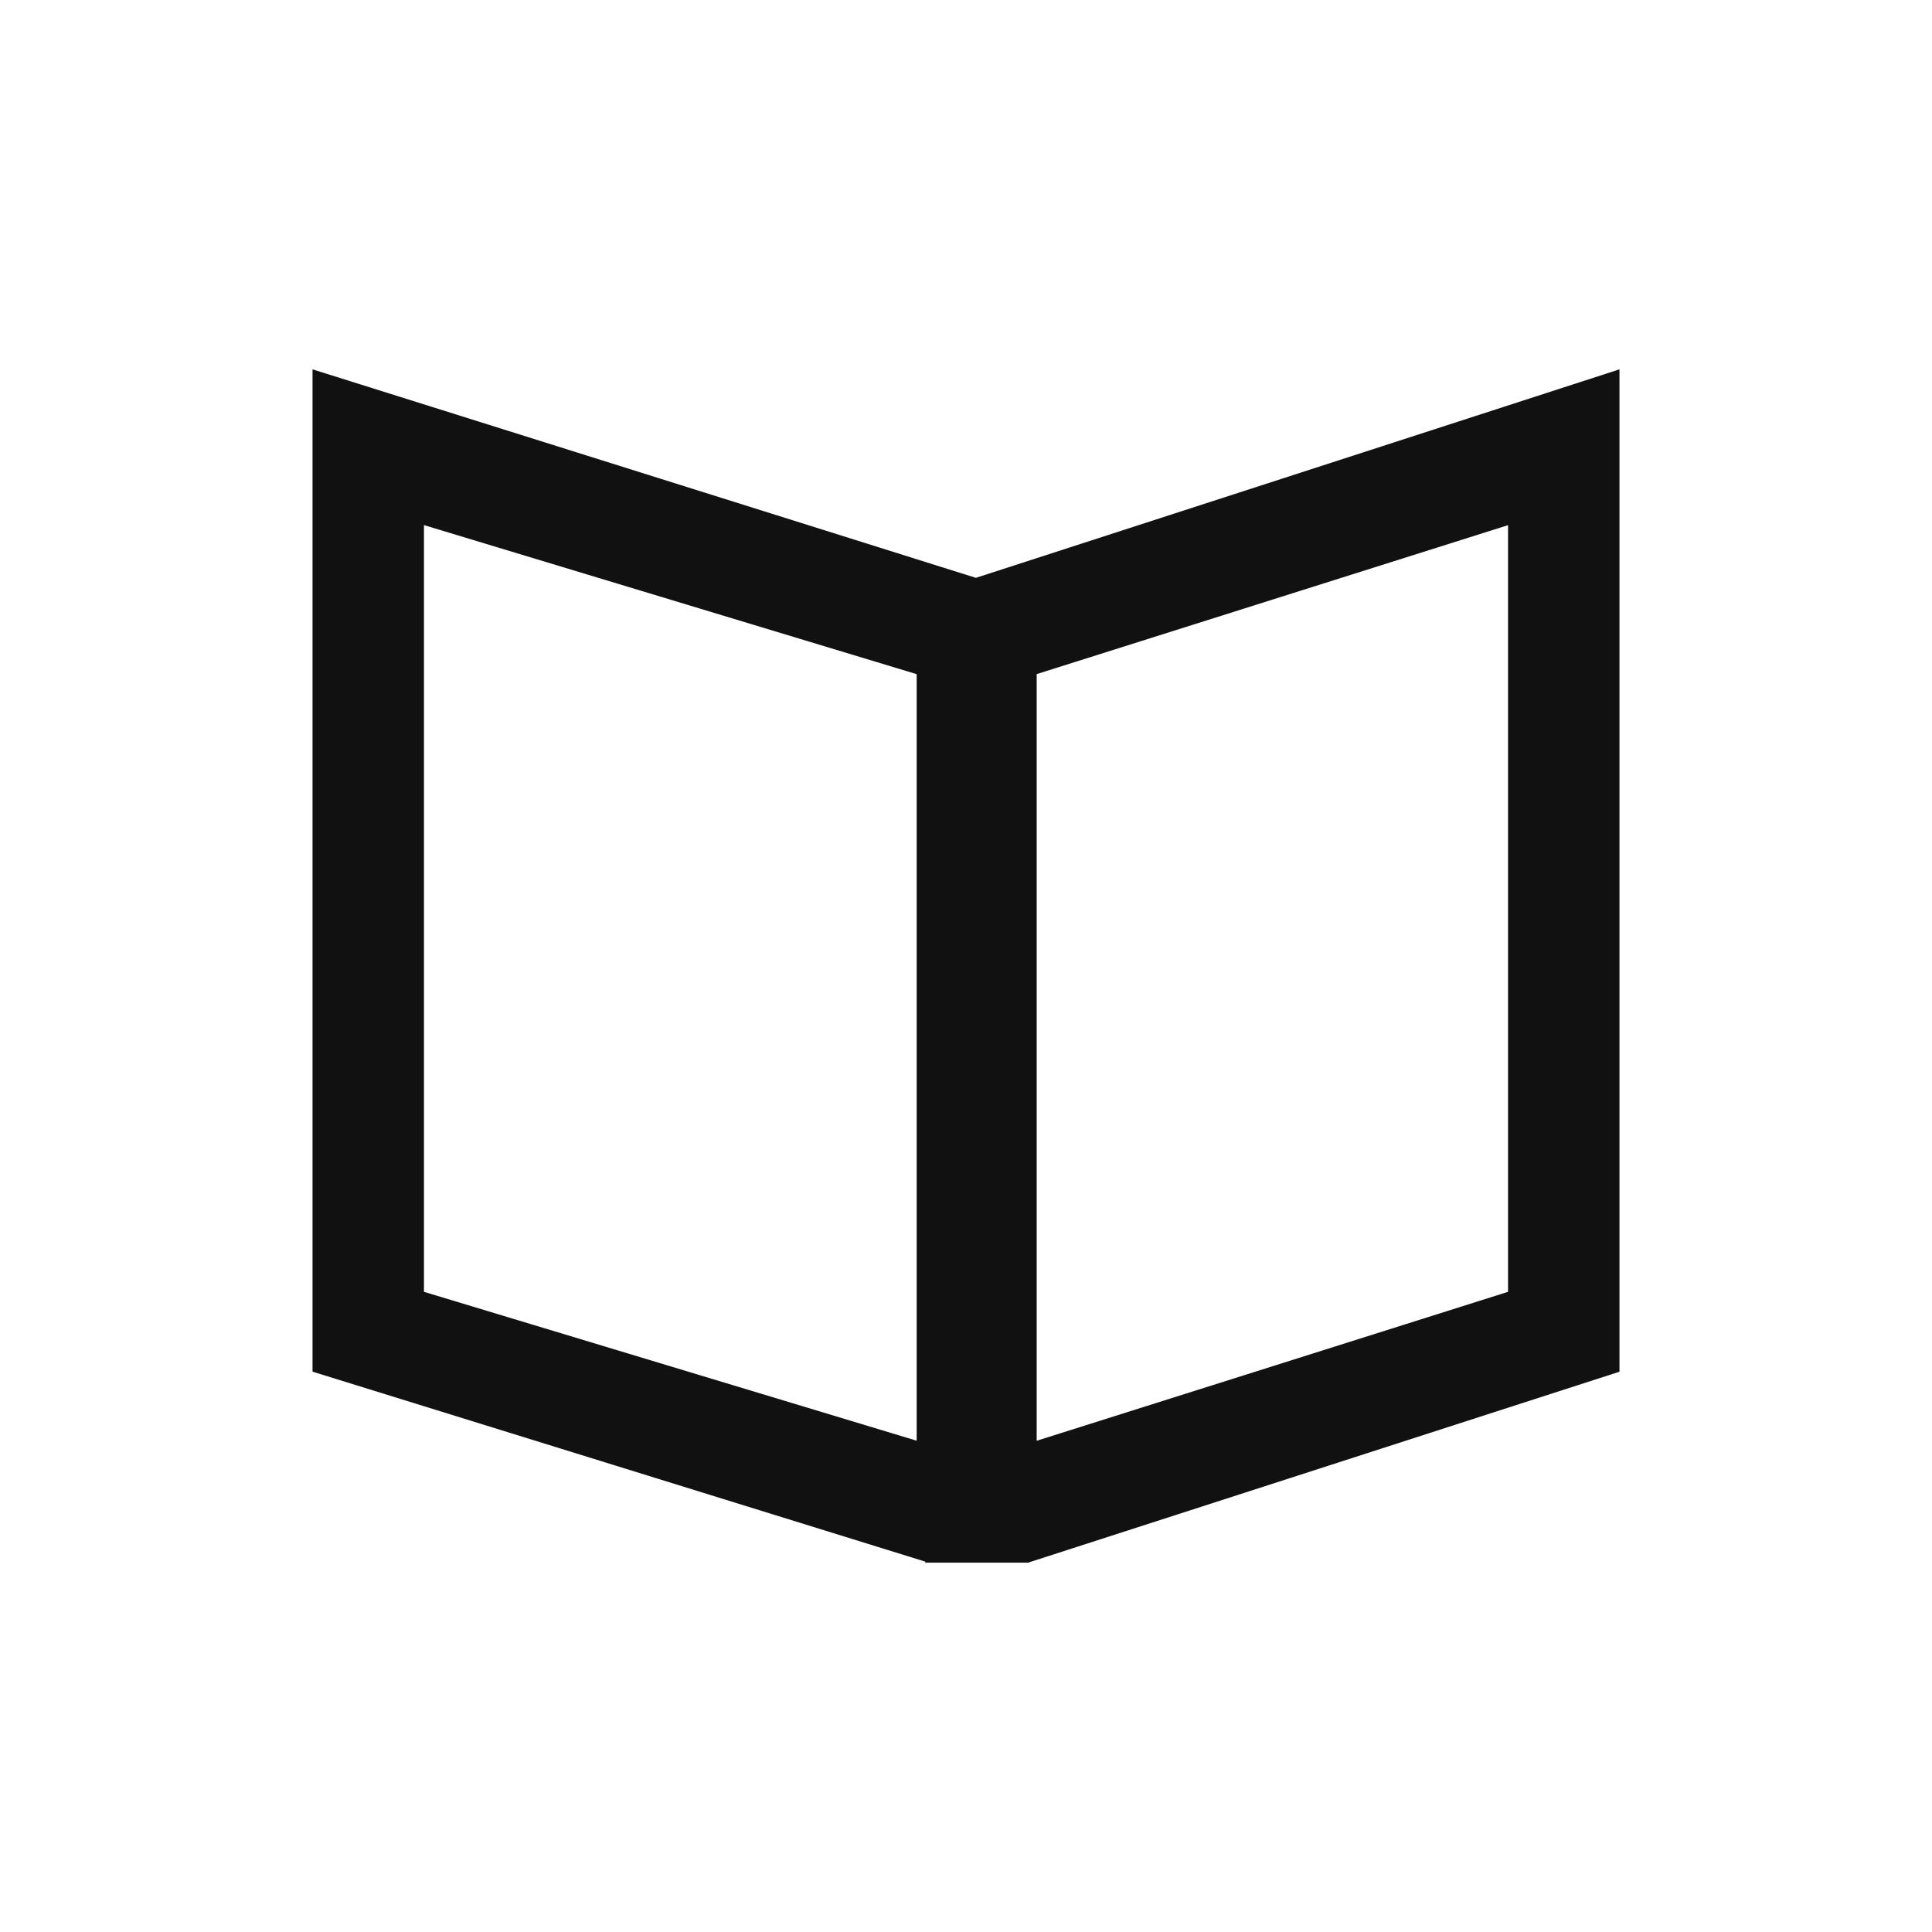
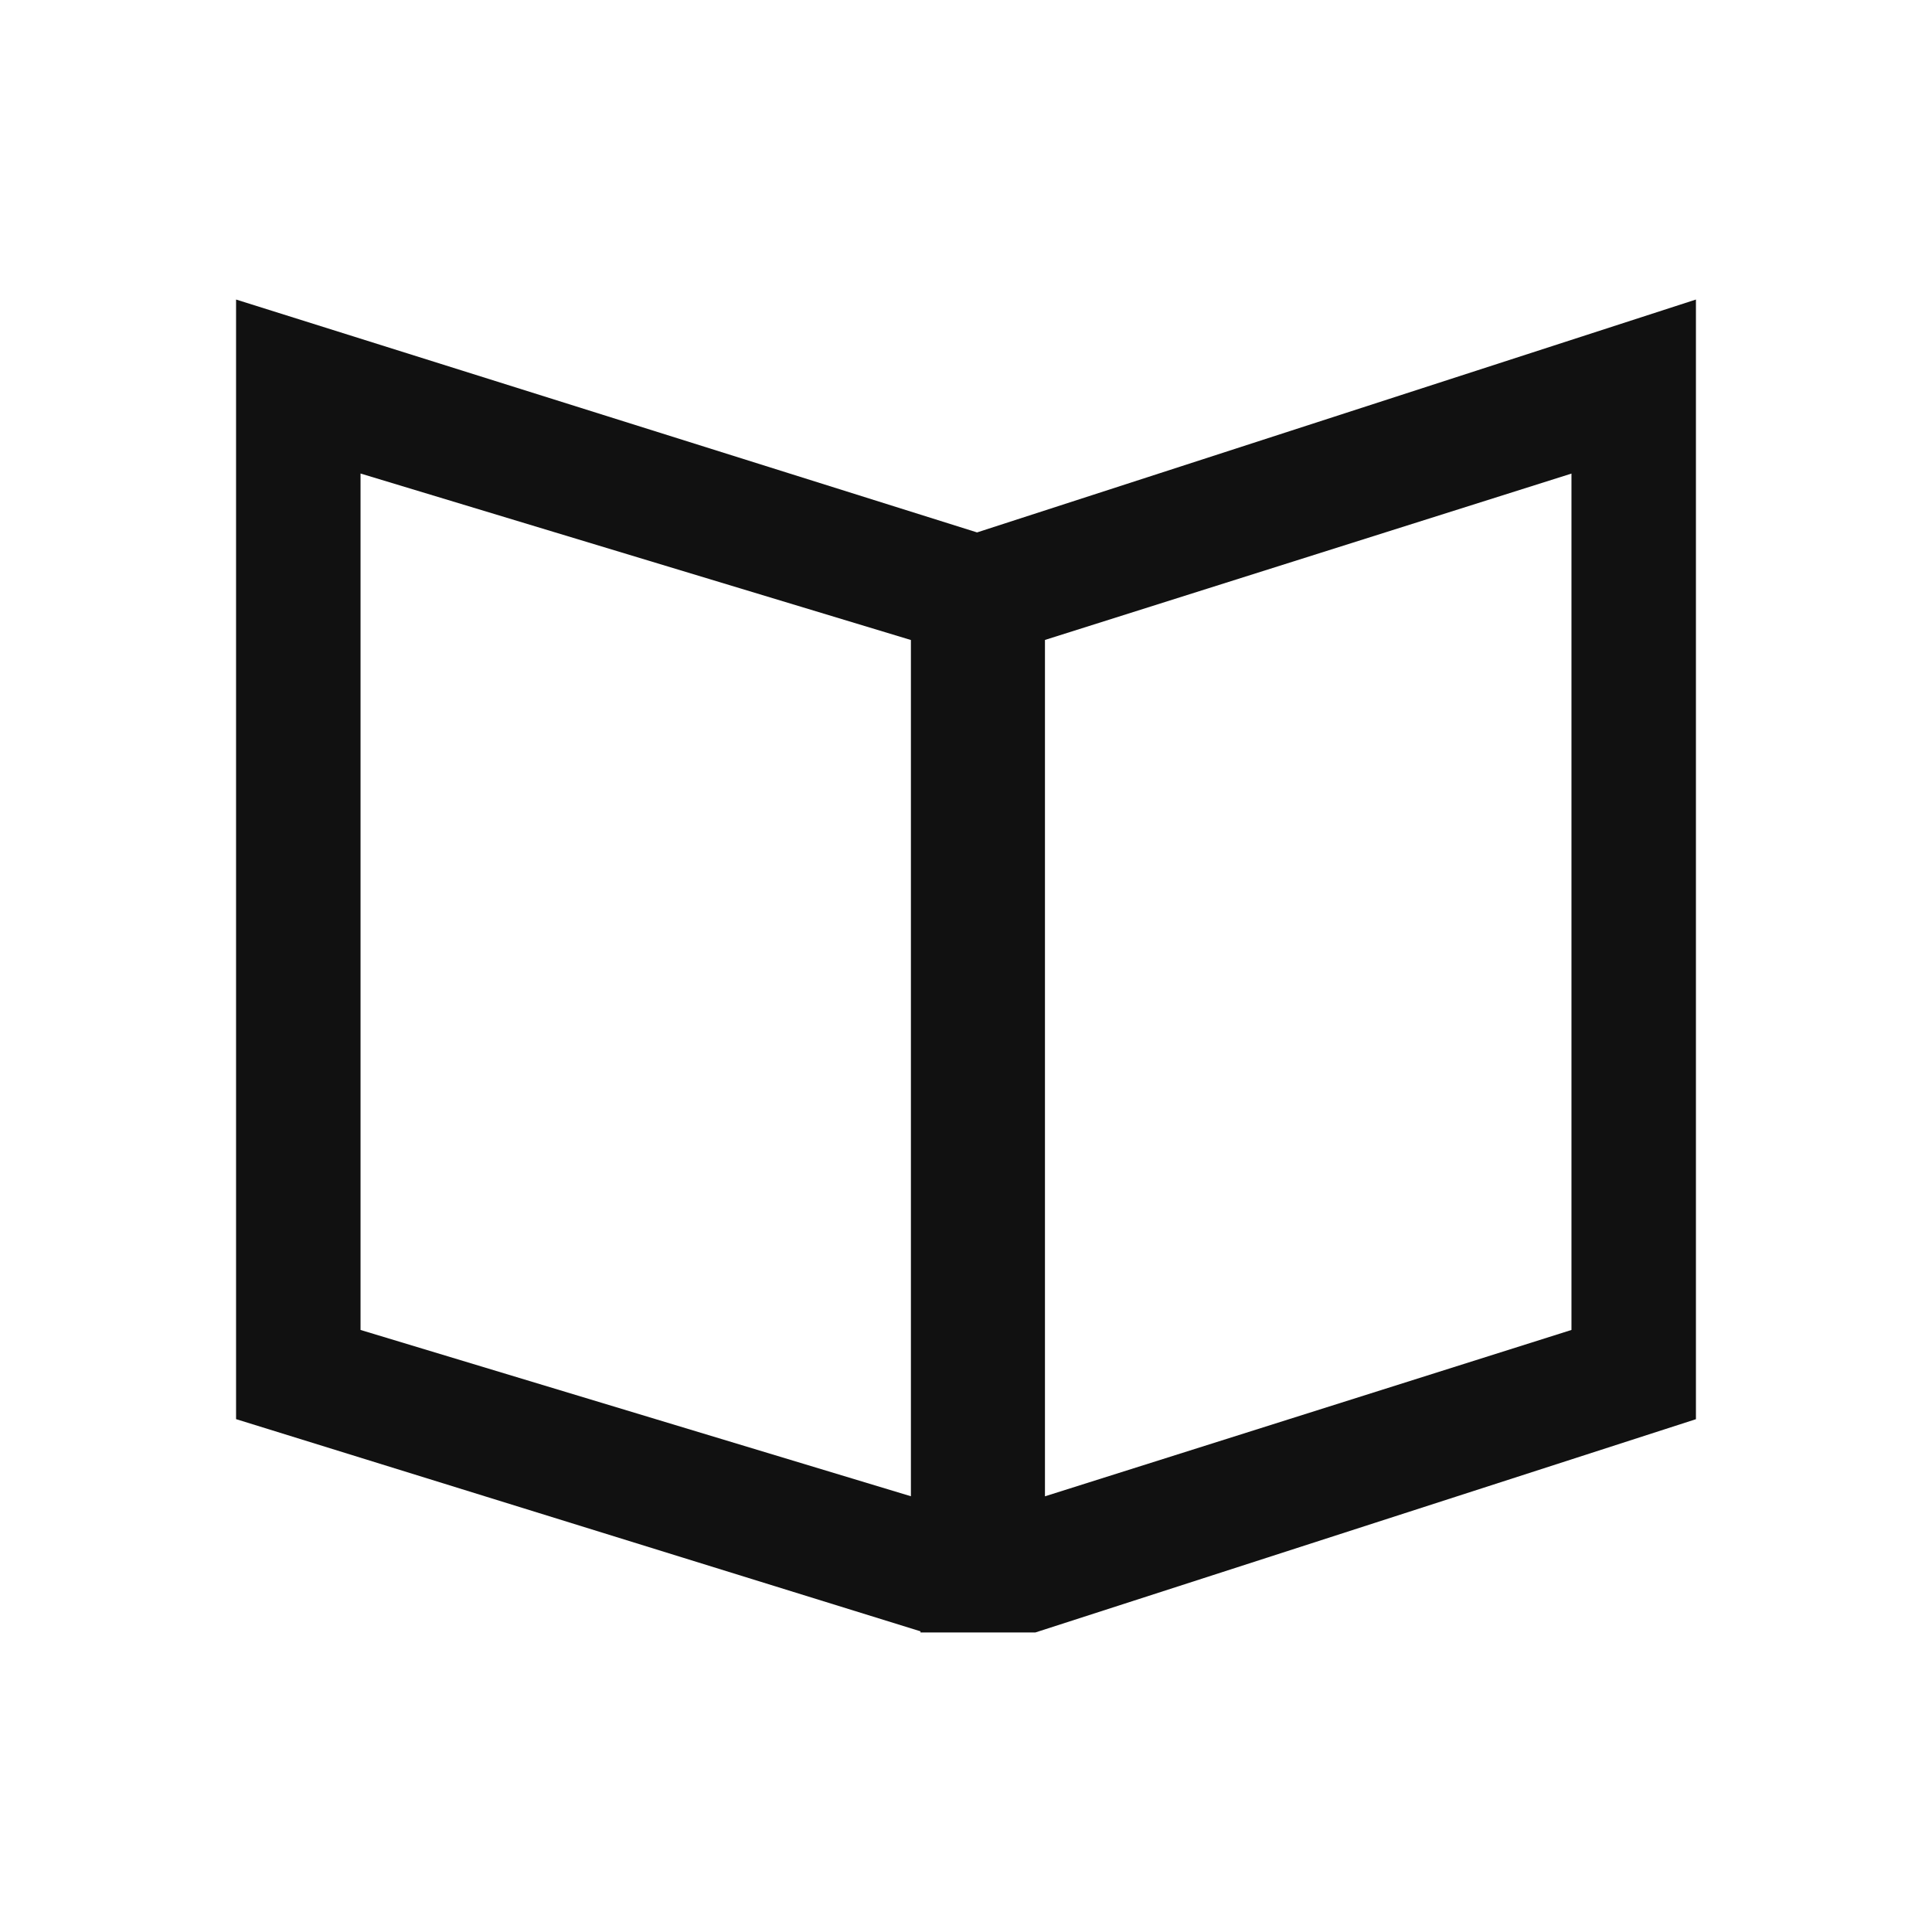
- <svg xmlns="http://www.w3.org/2000/svg" t="1779709721496" class="icon" viewBox="0 0 1024 1024" version="1.1" p-id="140648" width="128" height="128">
-   <path d="M517.24 306.266L858.353 195.765v531.275L544.919 828.235h-54.513v-0.542L165.647 727.01V195.765l351.593 110.502zM224.708 684.695l261.15 78.908v-406.287L224.708 278.317v406.347zM799.292 278.347l-249.826 78.938v406.347l249.826-78.938V278.347z" fill="#111111" p-id="140649">
- 	</path>
+ <svg xmlns="http://www.w3.org/2000/svg" t="1779709721496" class="icon" viewBox="0 0 1024 1024" version="1.1" p-id="140648" width="128" height="128" id="svg1">
+   <defs id="defs1" />
+   <path d="M 517.854,282.193 898.881,158.761 V 752.202 L 548.77,865.239 H 487.879 V 864.633 L 125.119,752.169 V 158.761 Z m -326.763,422.709 291.708,88.142 V 339.216 l -291.708,-88.242 v 453.895 z M 832.909,251.007 553.85,339.182 v 453.895 l 279.059,-88.175 z" fill="#111111" p-id="140649" id="path1" style="stroke-width:1.117" />
</svg>
